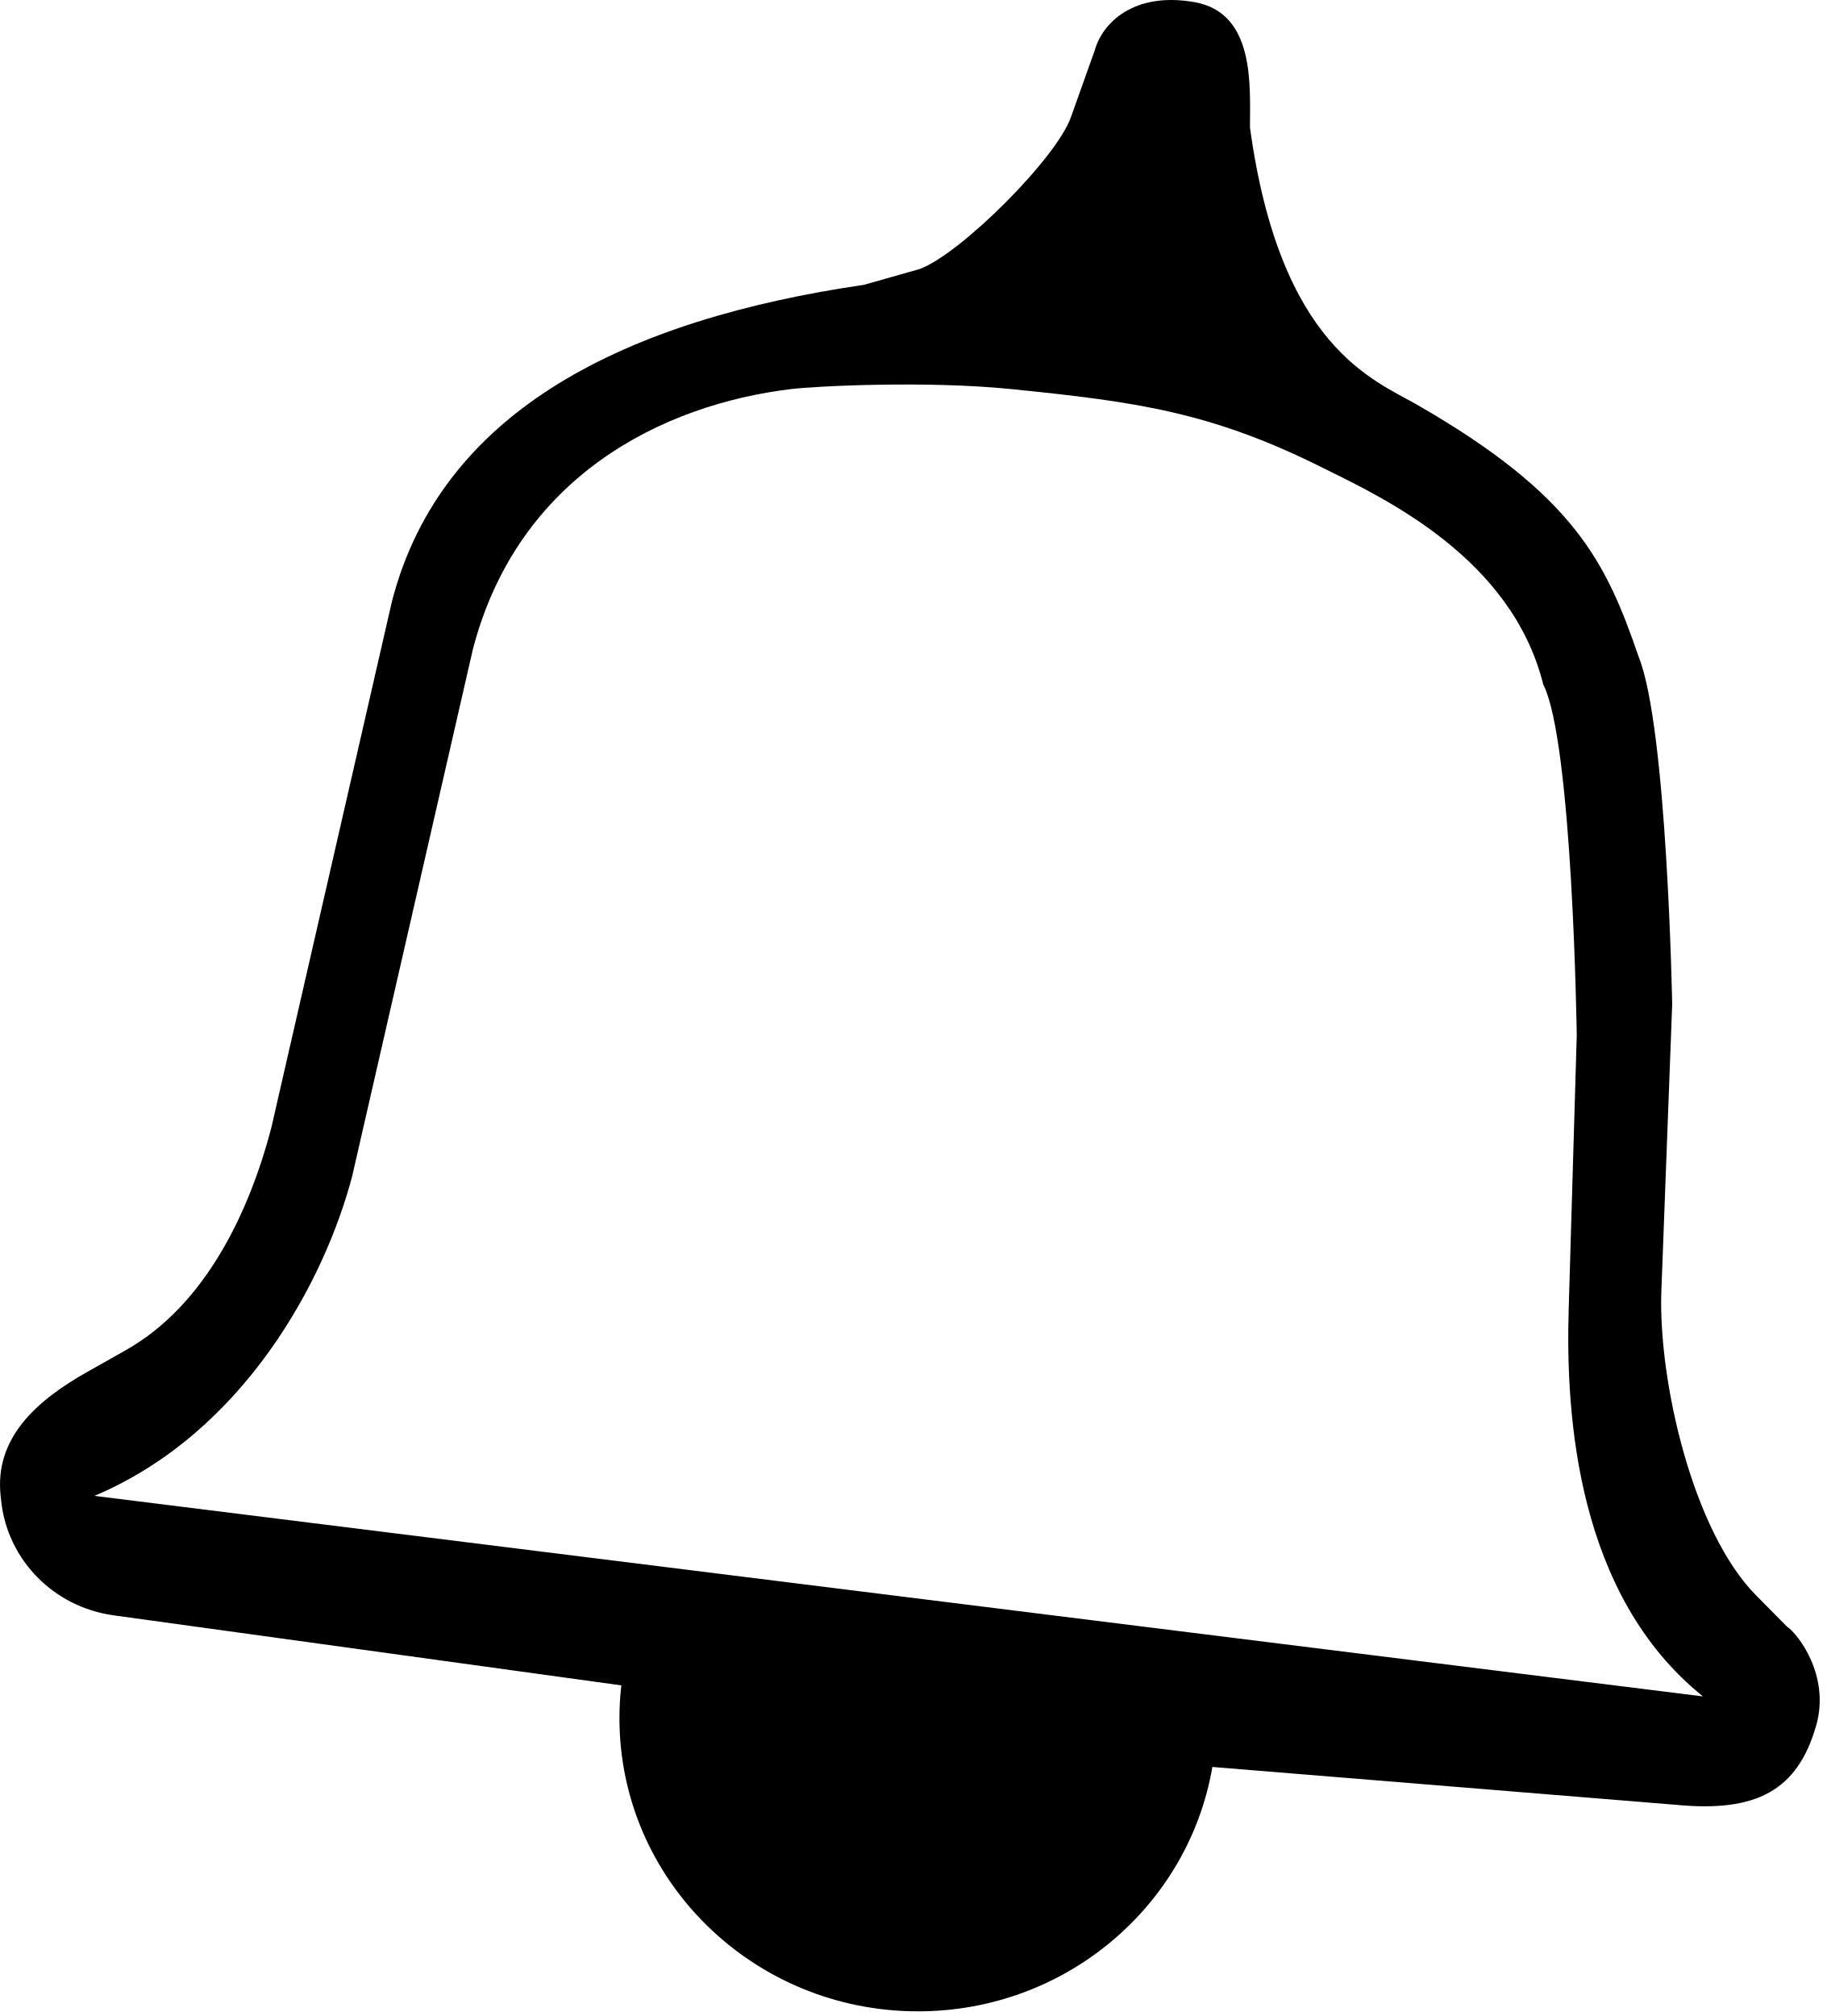
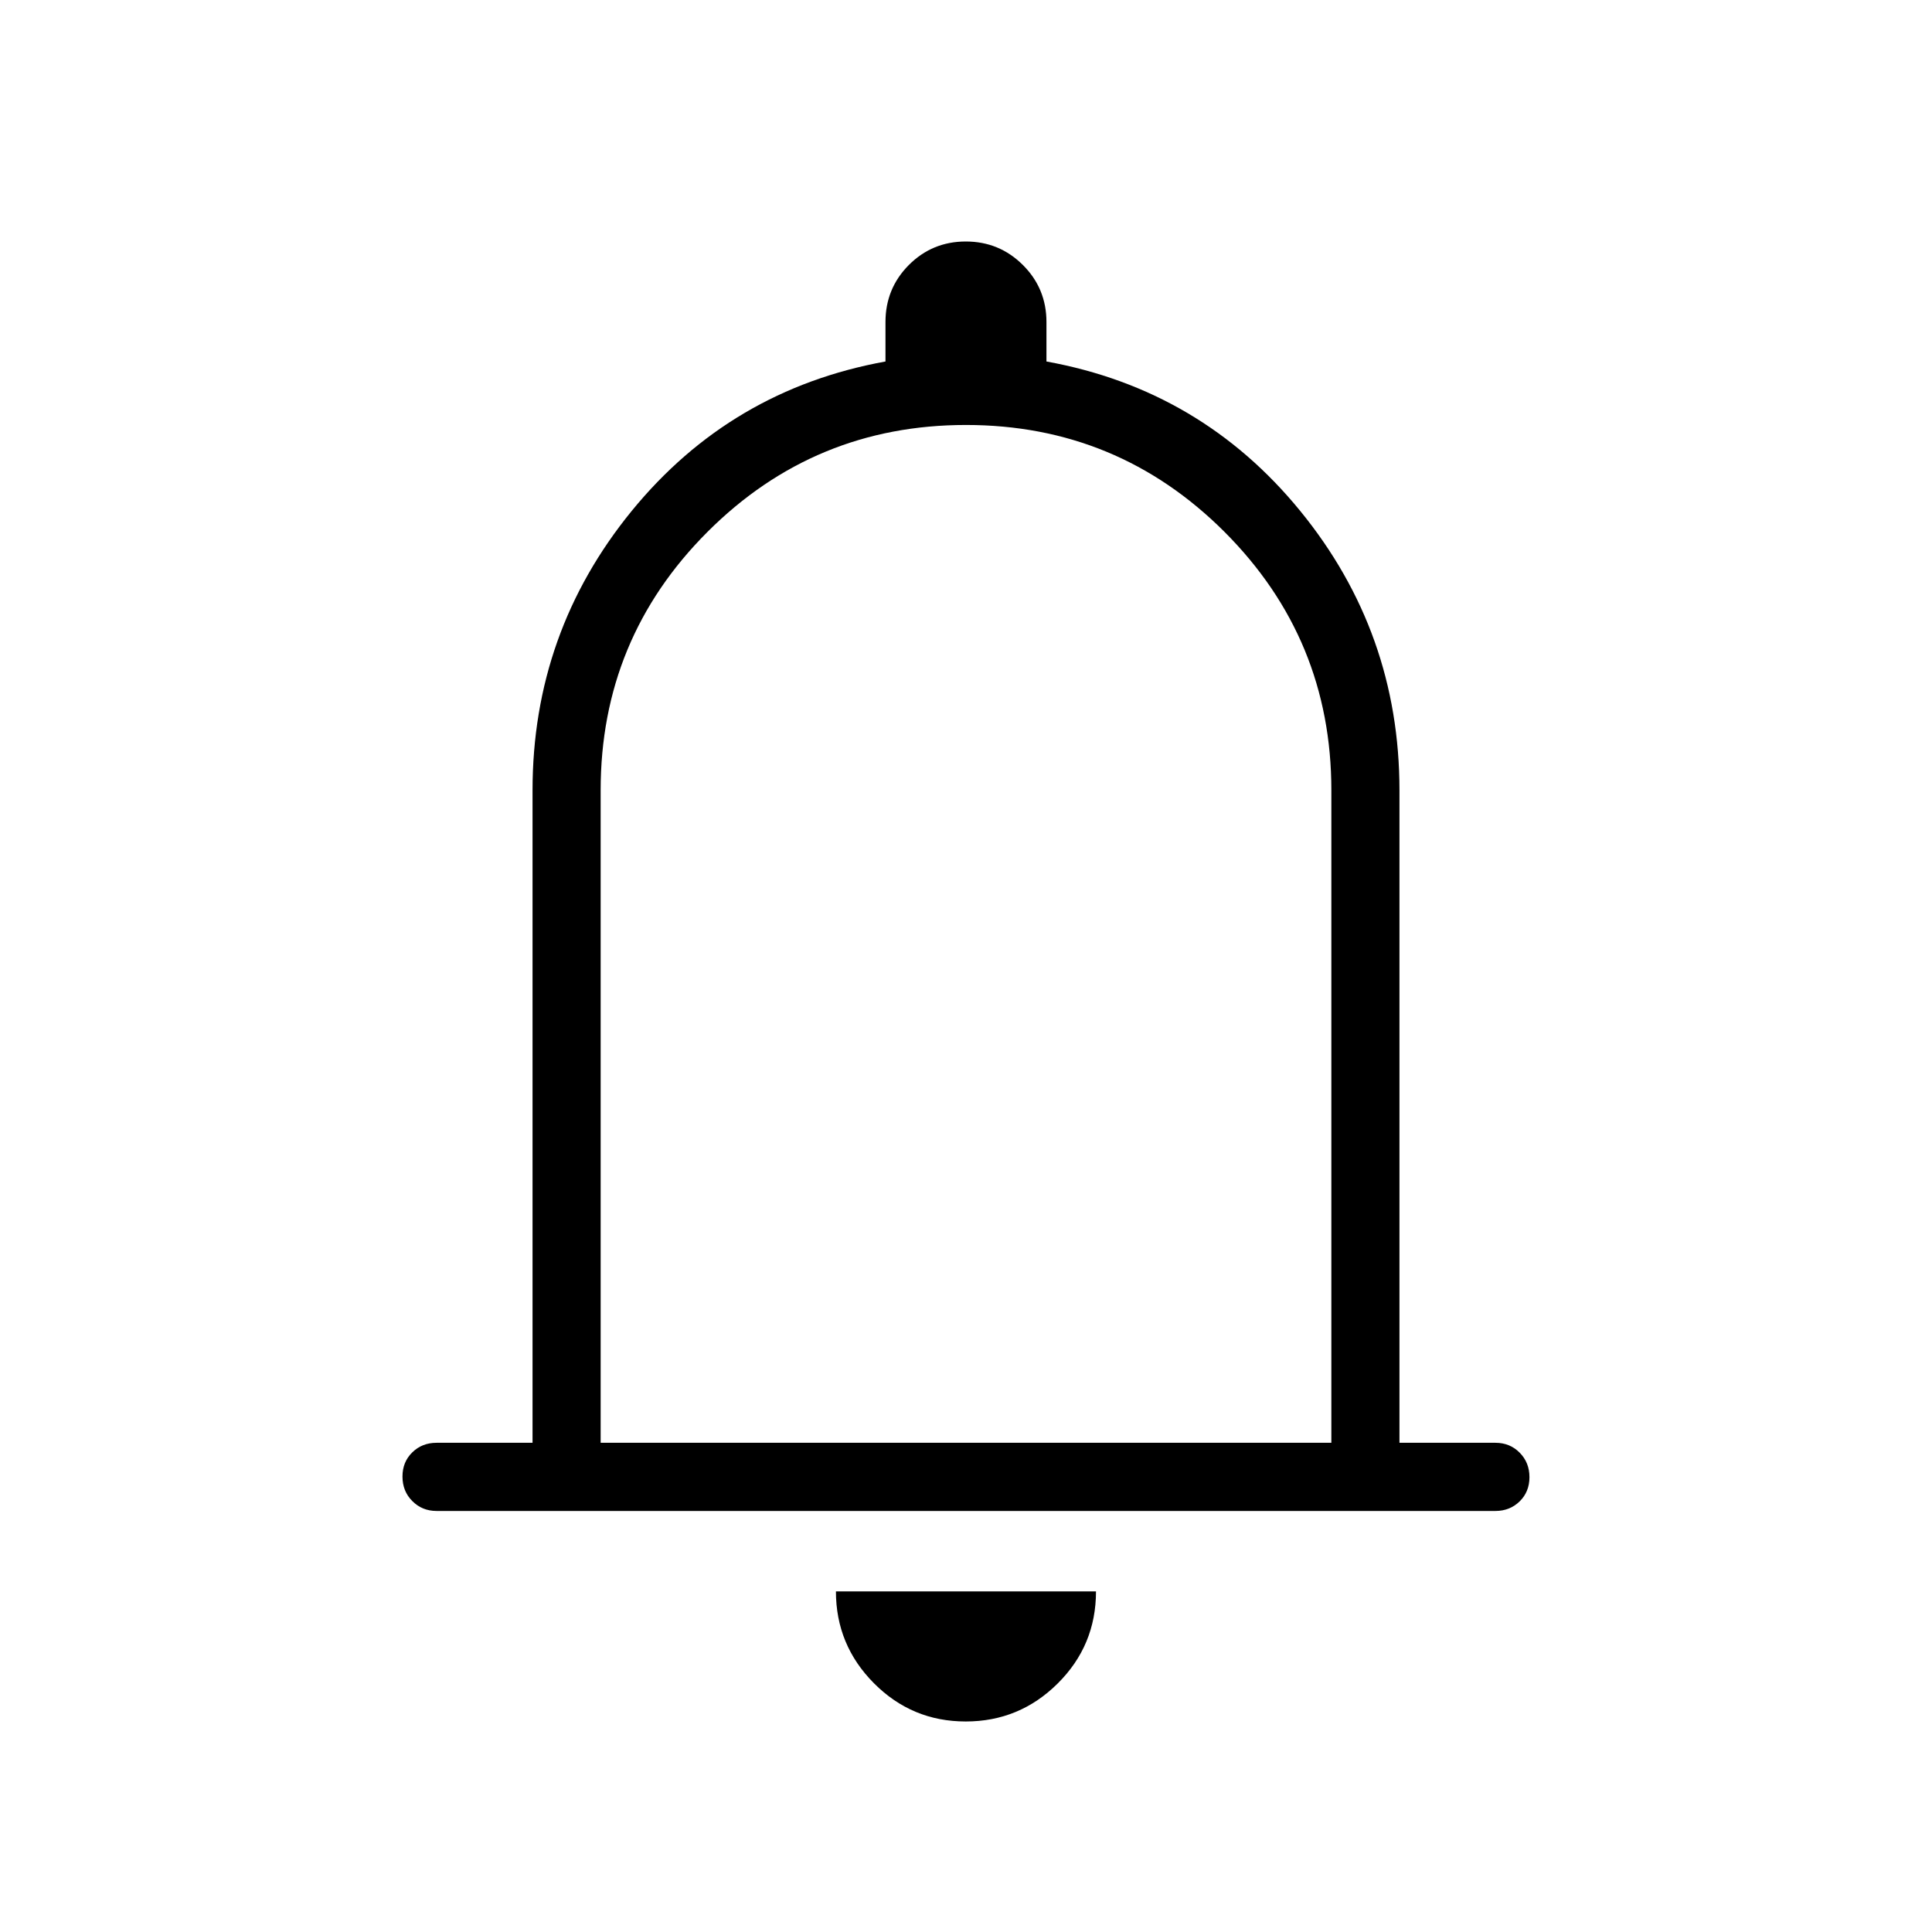
- <svg xmlns="http://www.w3.org/2000/svg" viewBox="0 0 29 32" fill="none">
-   <path d="M17.379 0.801L17 1.864C16.769 2.513 15.255 4.027 14.601 4.27L13.716 4.521C9.955 5.071 7.016 6.496 6.224 9.539L4.309 17.893C3.953 19.262 3.247 20.726 1.999 21.43L1.386 21.776C0.572 22.235 -0.089 22.828 0.01 23.744L0.019 23.827C0.119 24.762 0.855 25.509 1.802 25.64L9.864 26.752C9.844 26.923 9.834 27.096 9.834 27.272C9.834 29.842 11.956 31.926 14.573 31.926C16.922 31.926 18.871 30.248 19.247 28.047L26.609 28.648C27.876 28.77 28.537 28.427 28.833 27.389C29.06 26.592 28.537 25.928 28.369 25.819L27.876 25.32C26.874 24.305 26.332 21.936 26.374 20.523L26.547 15.943C26.547 15.943 26.468 11.544 26.015 10.426C25.5 8.926 25 7.864 22.5 6.426C21.811 6.029 20.321 5.511 19.844 2.022C19.844 1.364 19.929 0.204 18.964 0.034C18 -0.136 17.5 0.364 17.379 0.801ZM27.035 26.927C25.039 25.321 24.853 22.492 24.904 20.777L25.032 16.431C25.032 16.431 24.968 11.781 24.5 10.864C24 8.864 21.998 7.917 21 7.426C19.228 6.539 18.036 6.376 16.054 6.176C14.695 6.039 12.943 6.129 12.557 6.176C10.515 6.423 8.222 7.561 7.507 10.307L5.593 18.661C5.16 20.323 3.874 22.741 1.499 23.744L27.035 26.927Z" fill-rule="evenodd" clip-rule="evenodd" fill="currentColor" />
+ <svg xmlns="http://www.w3.org/2000/svg" viewBox="0 0 28 28" fill="none">
+   <path d="M6.327 21.898C6.187 21.898 6.07 21.85 5.975 21.754C5.88 21.659 5.833 21.541 5.833 21.399C5.833 21.258 5.88 21.142 5.975 21.049C6.07 20.956 6.187 20.91 6.327 20.91H7.718V11.454C7.718 9.929 8.197 8.579 9.155 7.405C10.113 6.232 11.339 5.51 12.833 5.239V4.667C12.833 4.343 12.946 4.067 13.172 3.84C13.399 3.613 13.674 3.5 13.997 3.5C14.32 3.5 14.596 3.613 14.824 3.84C15.052 4.067 15.166 4.343 15.166 4.667V5.239C16.66 5.51 17.886 6.232 18.844 7.405C19.802 8.579 20.282 9.929 20.282 11.454V20.91H21.673C21.813 20.91 21.93 20.958 22.024 21.053C22.119 21.149 22.166 21.267 22.166 21.408C22.166 21.549 22.119 21.666 22.024 21.759C21.93 21.851 21.813 21.898 21.673 21.898H6.327ZM13.996 24.949C13.476 24.949 13.033 24.764 12.666 24.395C12.299 24.026 12.115 23.582 12.115 23.064H15.884C15.884 23.586 15.699 24.031 15.329 24.398C14.96 24.765 14.515 24.949 13.996 24.949ZM8.705 20.91H19.295V11.454C19.295 9.989 18.778 8.741 17.746 7.708C16.713 6.676 15.464 6.159 14 6.159C12.535 6.159 11.286 6.676 10.254 7.708C9.221 8.741 8.705 9.989 8.705 11.454V20.91Z" fill="currentColor" />
</svg>
